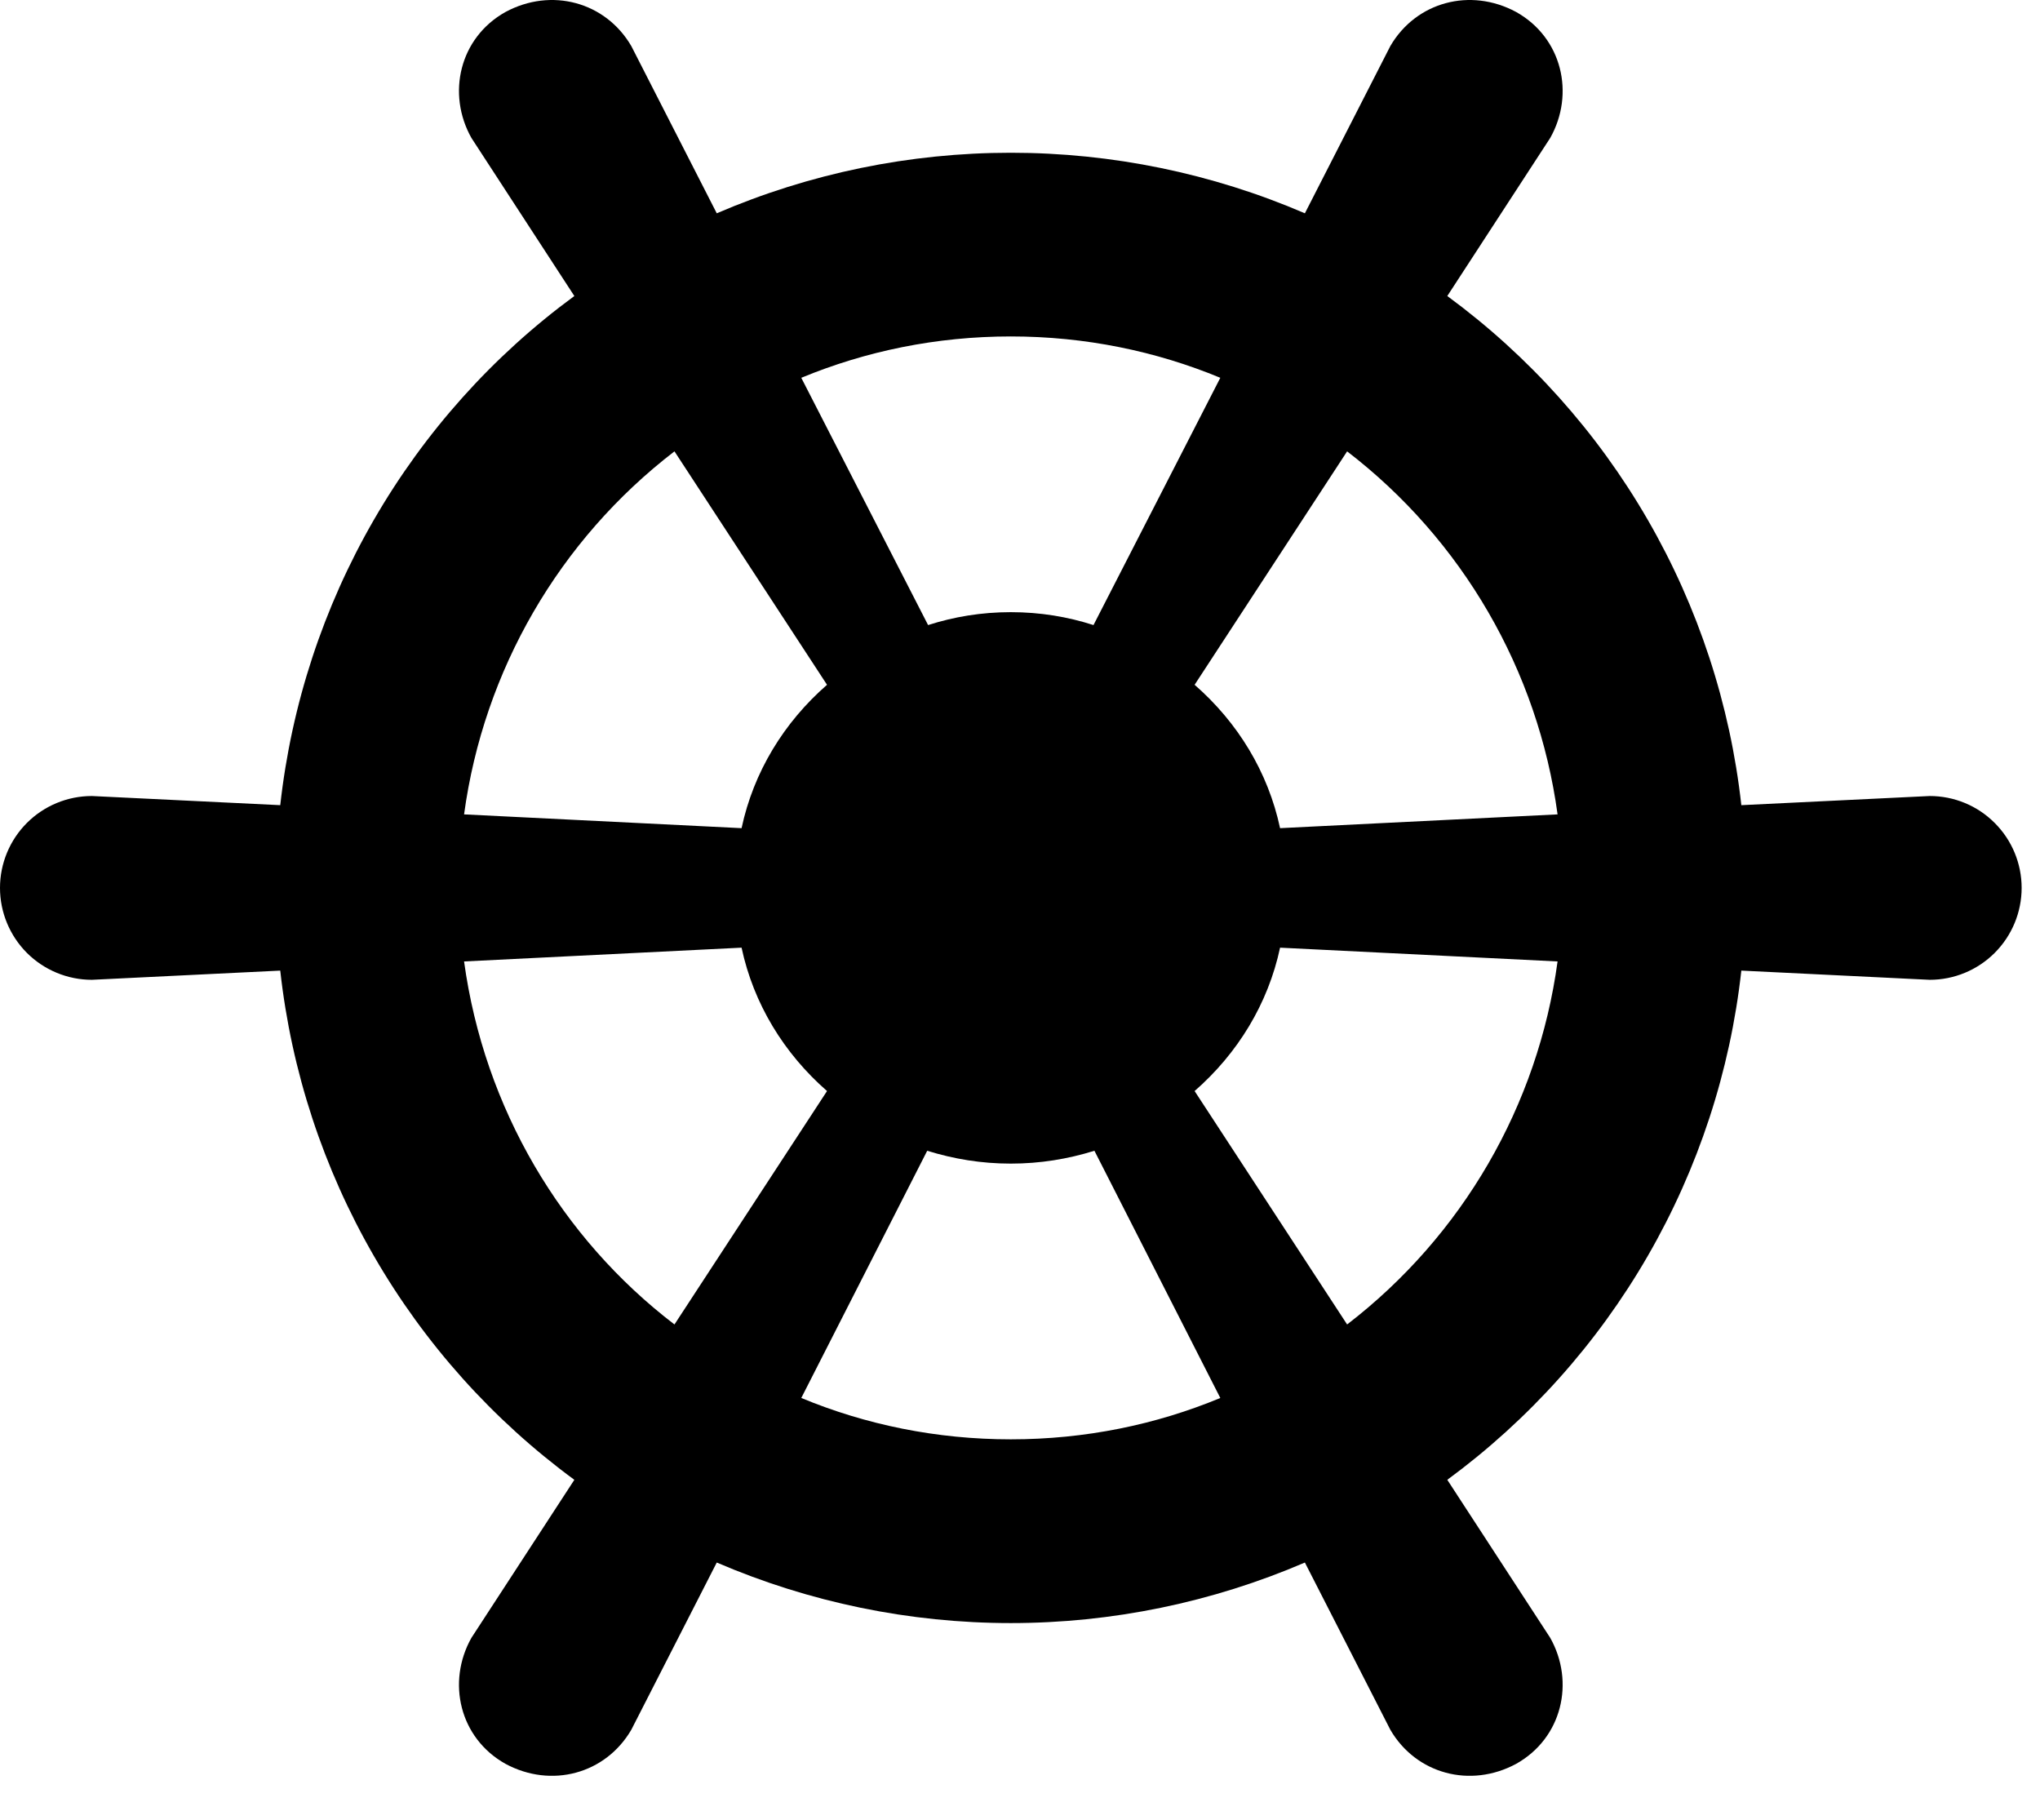
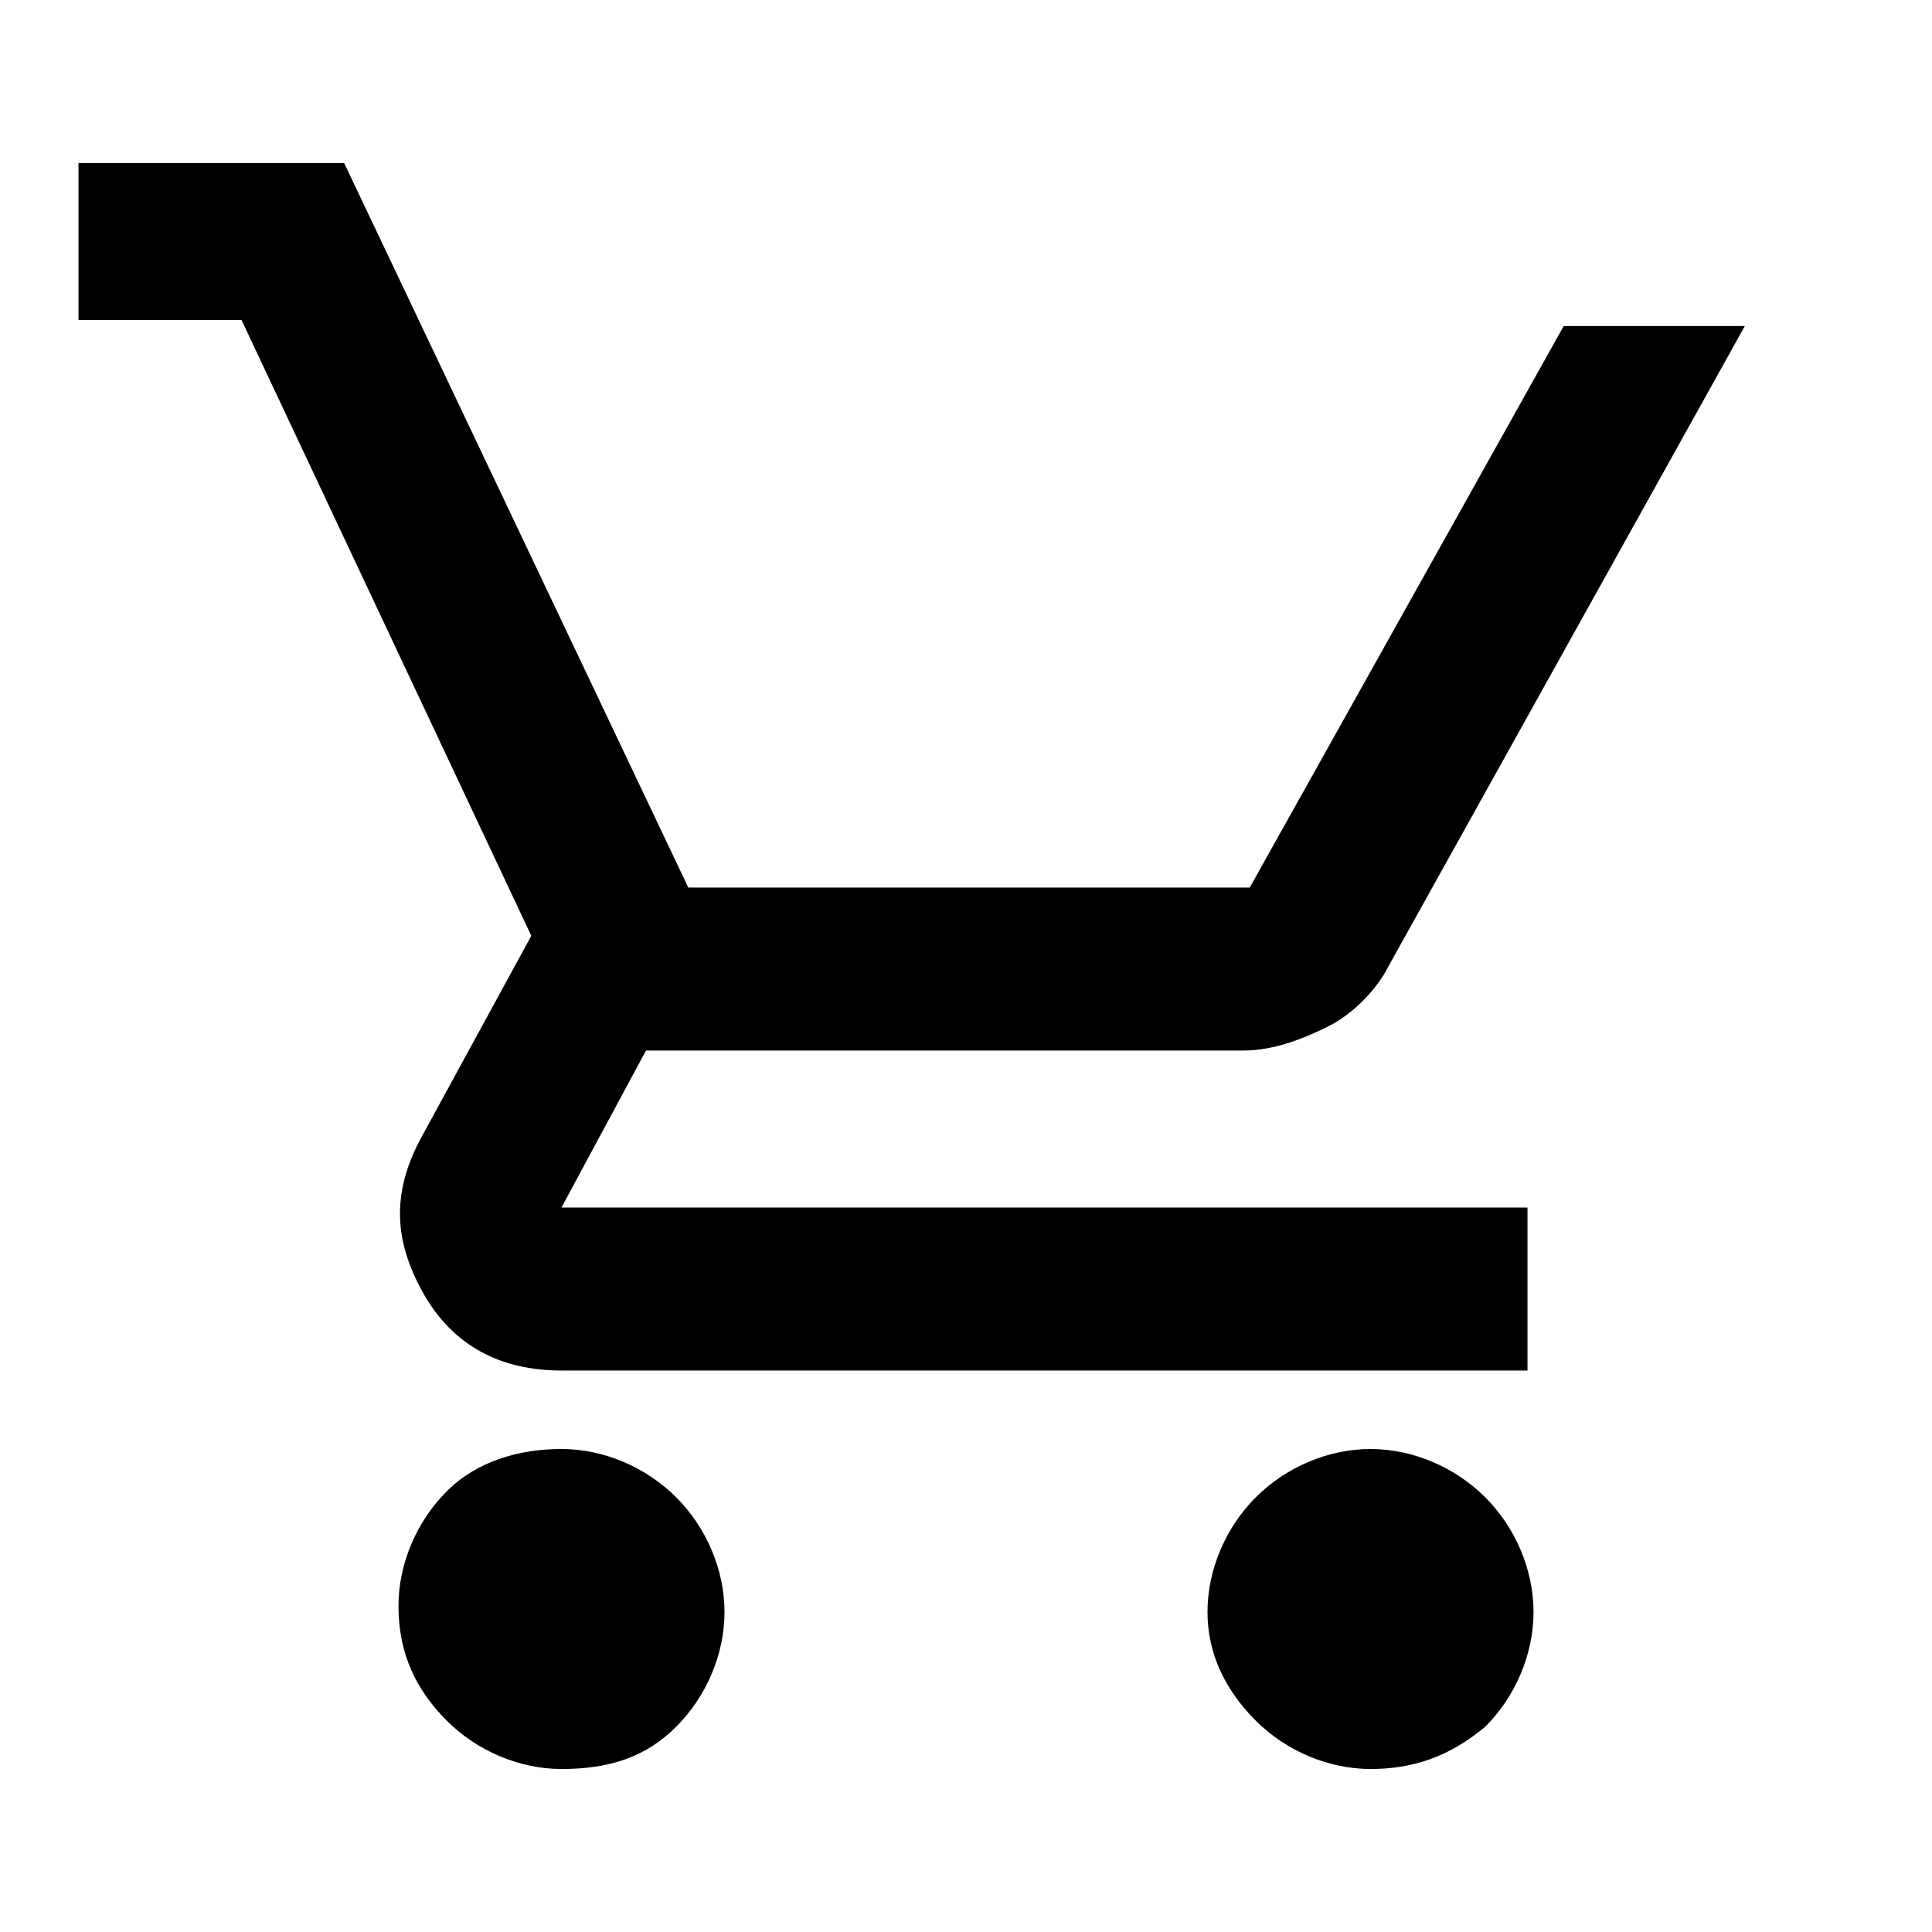
- <svg xmlns="http://www.w3.org/2000/svg" fill="none" viewBox="0 0 37 33">
-   <path d="M1.667 14.435L5.083 14.601C5.285 12.777 5.864 11.014 6.782 9.425C7.7 7.836 8.937 6.454 10.417 5.368L8.55 2.501C8.1 1.701 8.333 0.685 9.167 0.218C10 -0.232 10.983 0.035 11.45 0.835L13 3.868C14.685 3.143 16.499 2.77 18.333 2.77C20.167 2.77 21.982 3.143 23.667 3.868L25.217 0.835C25.683 0.035 26.667 -0.232 27.5 0.218C28.333 0.685 28.567 1.701 28.117 2.501L26.25 5.368C27.729 6.454 28.967 7.836 29.885 9.425C30.803 11.014 31.381 12.777 31.583 14.601L35 14.435C35.442 14.435 35.866 14.61 36.178 14.923C36.491 15.235 36.667 15.659 36.667 16.101C36.667 16.543 36.491 16.967 36.178 17.28C35.866 17.592 35.442 17.768 35 17.768L31.583 17.601C31.381 19.425 30.803 21.188 29.885 22.777C28.967 24.367 27.729 25.748 26.25 26.835L28.117 29.701C28.567 30.501 28.333 31.518 27.5 31.985C26.667 32.435 25.683 32.168 25.217 31.368L23.667 28.335C21.982 29.059 20.167 29.433 18.333 29.433C16.499 29.433 14.685 29.059 13 28.335L11.45 31.368C10.983 32.168 10 32.435 9.167 31.985C8.333 31.518 8.1 30.501 8.55 29.701L10.417 26.835C8.937 25.748 7.7 24.367 6.782 22.777C5.864 21.188 5.285 19.425 5.083 17.601L1.667 17.768C1.225 17.768 0.801 17.592 0.488 17.28C0.176 16.967 0 16.543 0 16.101C0 15.659 0.176 15.235 0.488 14.923C0.801 14.61 1.225 14.435 1.667 14.435ZM13.45 15.018C13.667 14.001 14.217 13.101 15 12.418L12.233 8.185C10.143 9.79 8.772 12.156 8.417 14.768L13.45 15.018ZM18.333 11.101C18.867 11.101 19.367 11.185 19.833 11.335L22.133 6.851C20.967 6.368 19.683 6.101 18.333 6.101C16.983 6.101 15.7 6.368 14.533 6.851L16.833 11.335C17.3 11.185 17.8 11.101 18.333 11.101ZM23.217 15.018L28.25 14.768C27.895 12.156 26.523 9.79 24.433 8.185L21.667 12.418C22.45 13.101 23 14.001 23.217 15.018ZM23.217 17.185C23 18.201 22.45 19.101 21.667 19.785L24.433 24.018C26.523 22.412 27.895 20.046 28.25 17.435L23.217 17.185ZM18.333 21.101C17.8 21.101 17.3 21.018 16.817 20.868L14.533 25.351C15.7 25.835 16.983 26.101 18.333 26.101C19.683 26.101 20.967 25.835 22.133 25.351L19.85 20.868C19.367 21.018 18.867 21.101 18.333 21.101ZM13.45 17.185L8.417 17.435C8.783 20.101 10.183 22.451 12.233 24.018L15 19.785C14.217 19.101 13.667 18.201 13.45 17.185Z" fill="currentColor" />
+ <svg xmlns="http://www.w3.org/2000/svg" viewBox="0 0 32 32">
+   <path fill="currentColor" d="M9.3,29.3c-0.7,0-1.4-0.3-1.9-0.8c-0.5-0.5-0.8-1.1-0.8-1.9c0-0.7,0.3-1.4,0.8-1.9S8.6,24,9.3,24c0.7,0,1.4,0.3,1.9,0.8c0.5,0.5,0.8,1.2,0.8,1.9c0,0.7-0.3,1.4-0.8,1.9C10.7,29.1,10.1,29.3,9.3,29.3 M22.7,29.3c-0.7,0-1.4-0.3-1.9-0.8C20.3,28,20,27.4,20,26.7c0-0.7,0.3-1.4,0.8-1.9c0.5-0.5,1.2-0.8,1.9-0.8c0.7,0,1.4,0.3,1.9,0.8c0.5,0.5,0.8,1.2,0.8,1.9c0,0.7-0.3,1.4-0.8,1.9C24,29.1,23.4,29.3,22.7,29.3 M1.3,5.3V2.7h4.4l5.7,12h9.3l5.2-9.3h3l-5.9,10.6c-0.2,0.4-0.6,0.8-1,1c-0.4,0.2-0.9,0.4-1.4,0.4h-9.9L9.3,20h16v2.7h-16c-1,0-1.8-0.4-2.3-1.3c-0.5-0.9-0.5-1.7,0-2.6l1.8-3.3L4,5.3H1.3z" />
</svg>
